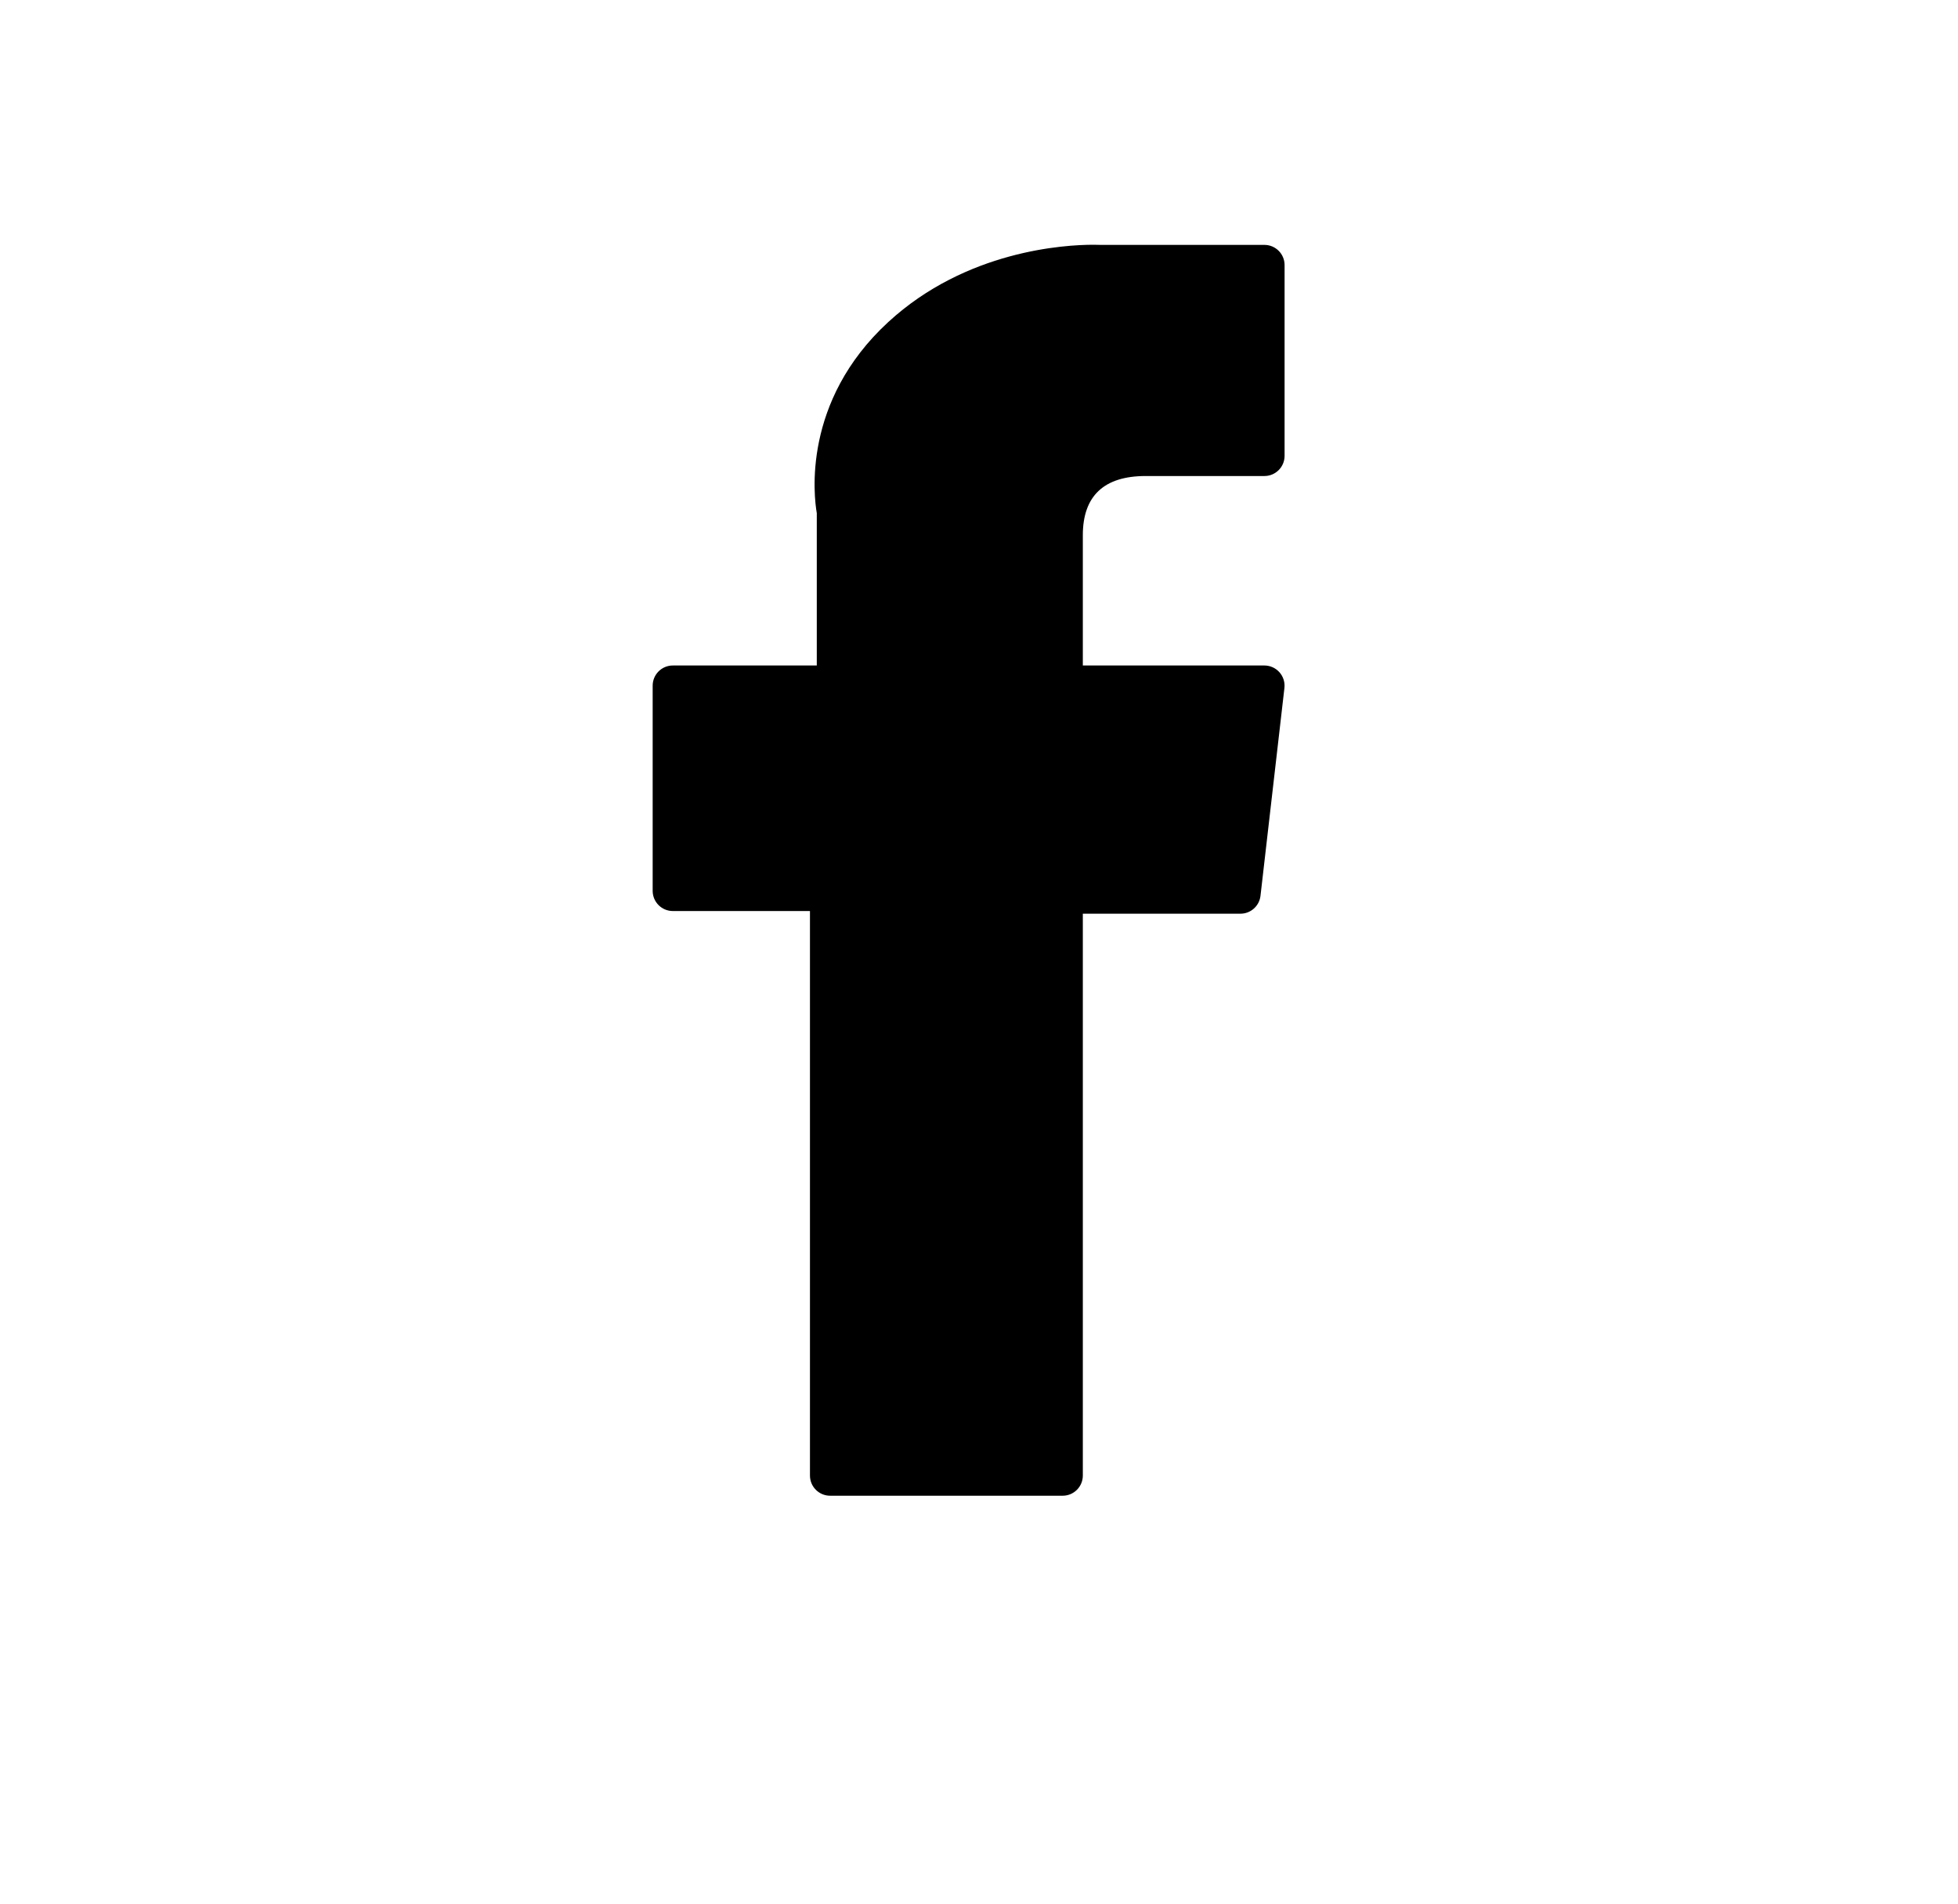
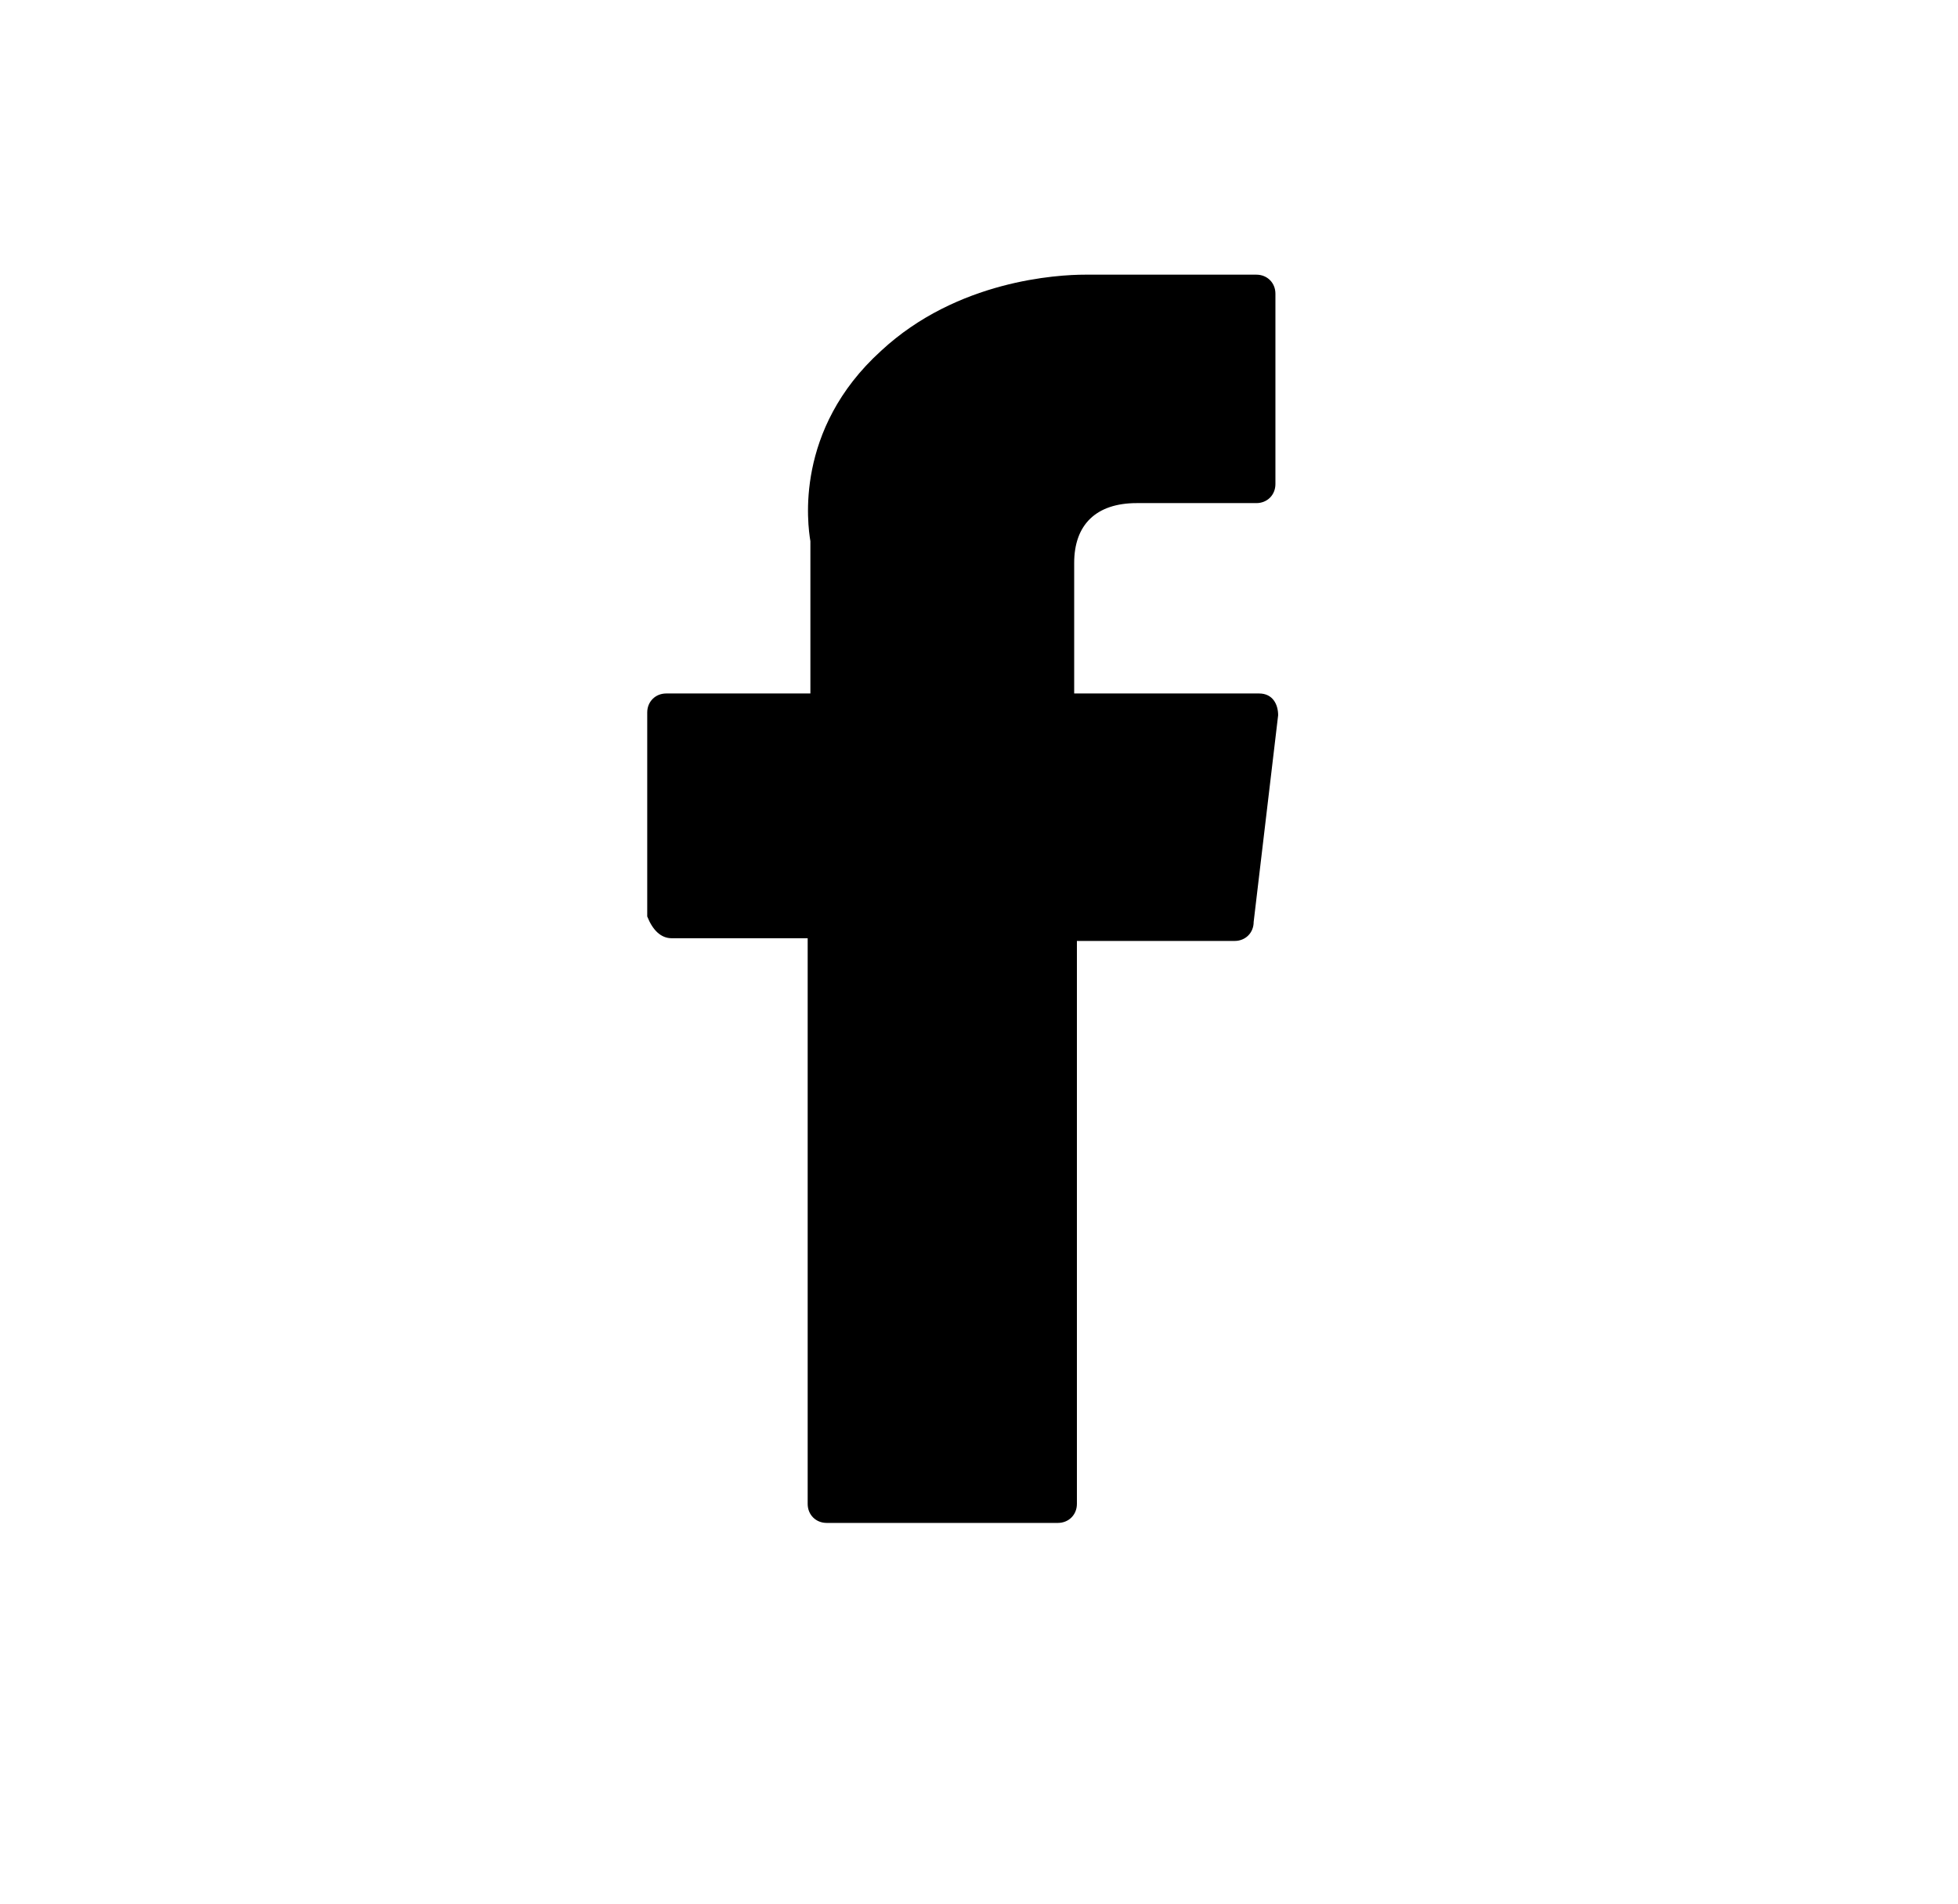
- <svg xmlns="http://www.w3.org/2000/svg" width="72" height="70" fill="none">
-   <path d="M24.742 33.5h5.042v20.758c0 .41.332.742.742.742h8.55c.41 0 .742-.332.742-.742v-20.66h5.796a.742.742 0 0 0 .737-.658l.88-7.642a.742.742 0 0 0-.736-.827h-6.677v-4.79c0-1.445.778-2.177 2.311-2.177h4.366c.41 0 .742-.332.742-.742V9.747a.742.742 0 0 0-.742-.742h-6.017A5.899 5.899 0 0 0 40.203 9c-1.044 0-4.673.205-7.539 2.842-3.176 2.922-2.734 6.42-2.629 7.027v5.602h-5.293a.742.742 0 0 0-.742.742v7.544c0 .41.332.743.742.743z" fill="#000" />
+ <svg xmlns="http://www.w3.org/2000/svg" viewBox="0 0 72 70">
+   <path d="M24.7 34.5h5v20.8c0 .4.3.7.7.7h8.5c.4 0 .7-.3.7-.7V34.6h5.8c.4 0 .7-.3.7-.7l.9-7.6c0-.4-.2-.8-.7-.8h-6.8v-4.8c0-1.4.8-2.2 2.3-2.2h4.4c.4 0 .7-.3.7-.7v-7c0-.4-.3-.7-.7-.7h-6.3c-1 0-4.7.2-7.5 2.8-3.2 2.9-2.7 6.4-2.6 7v5.6h-5.3c-.4 0-.7.3-.7.7v7.5c.2.5.5.8.9.8z" />
</svg>
